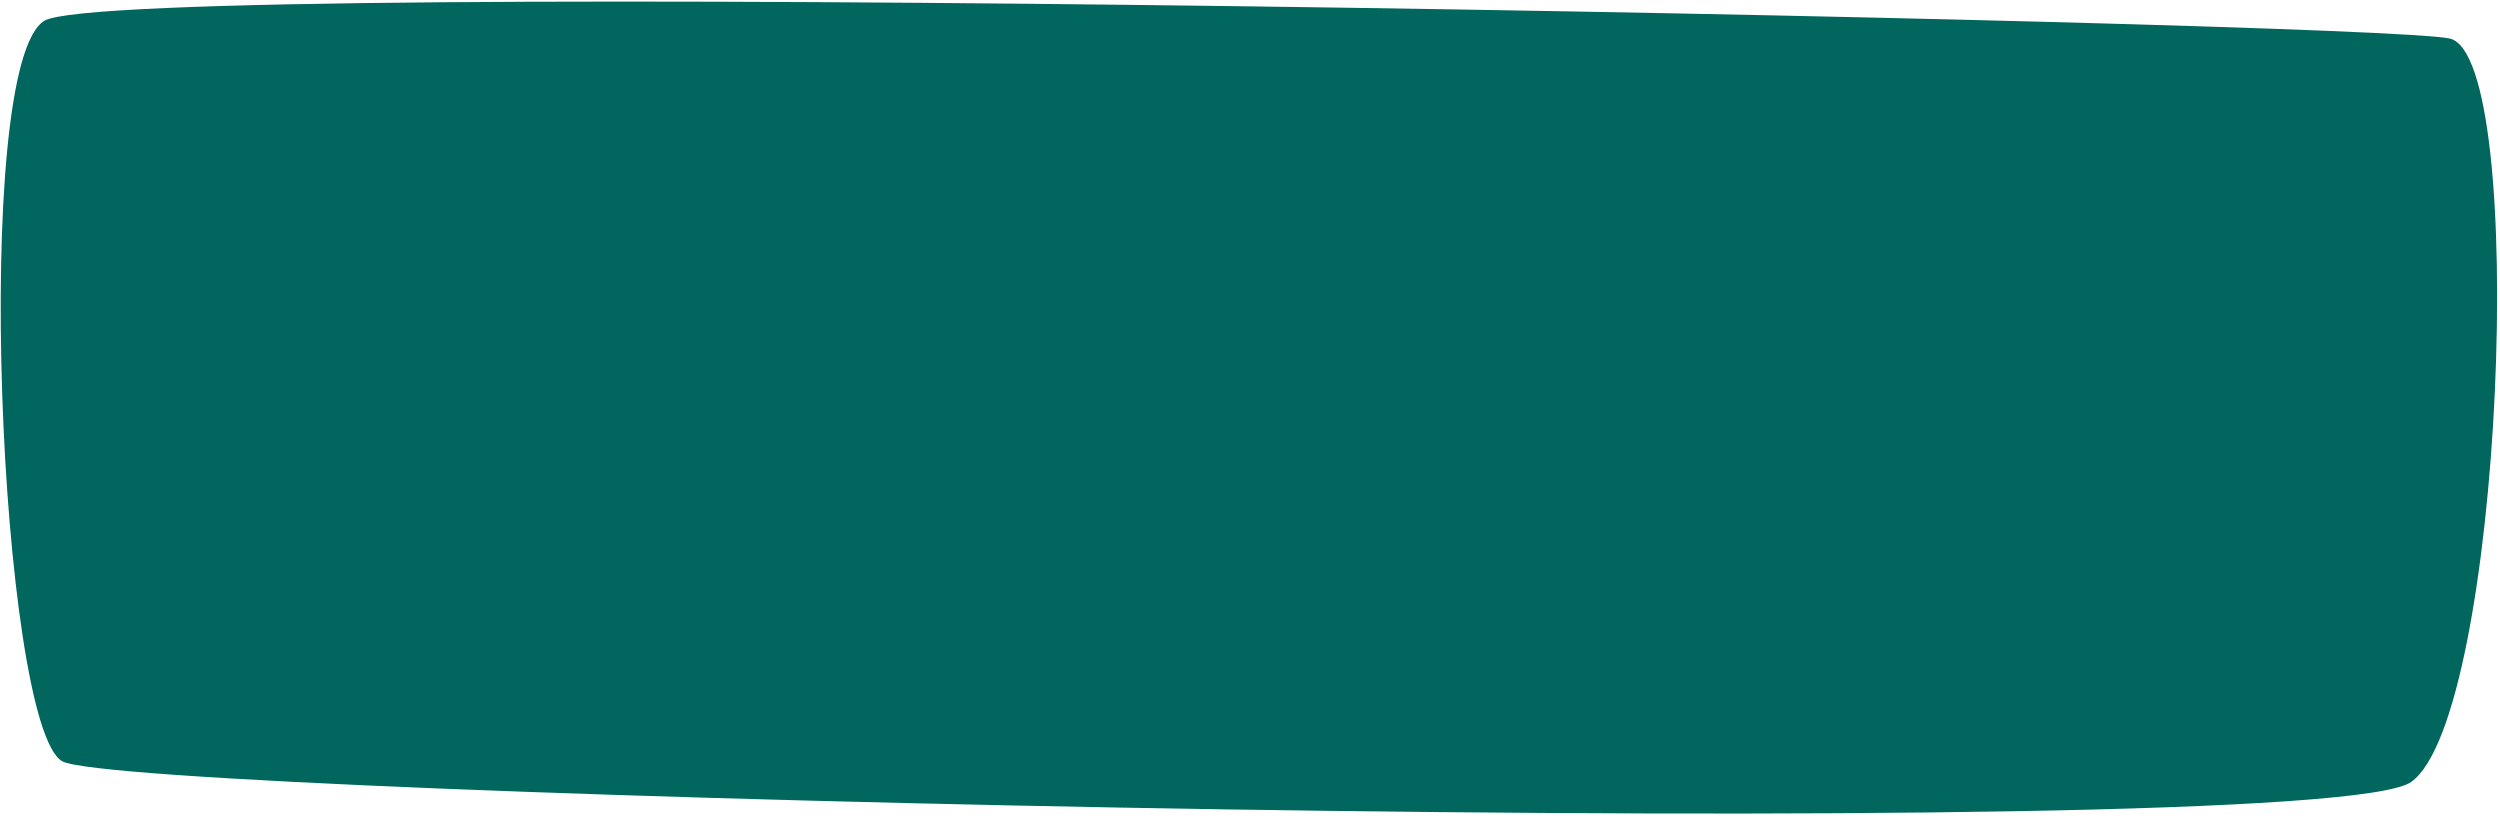
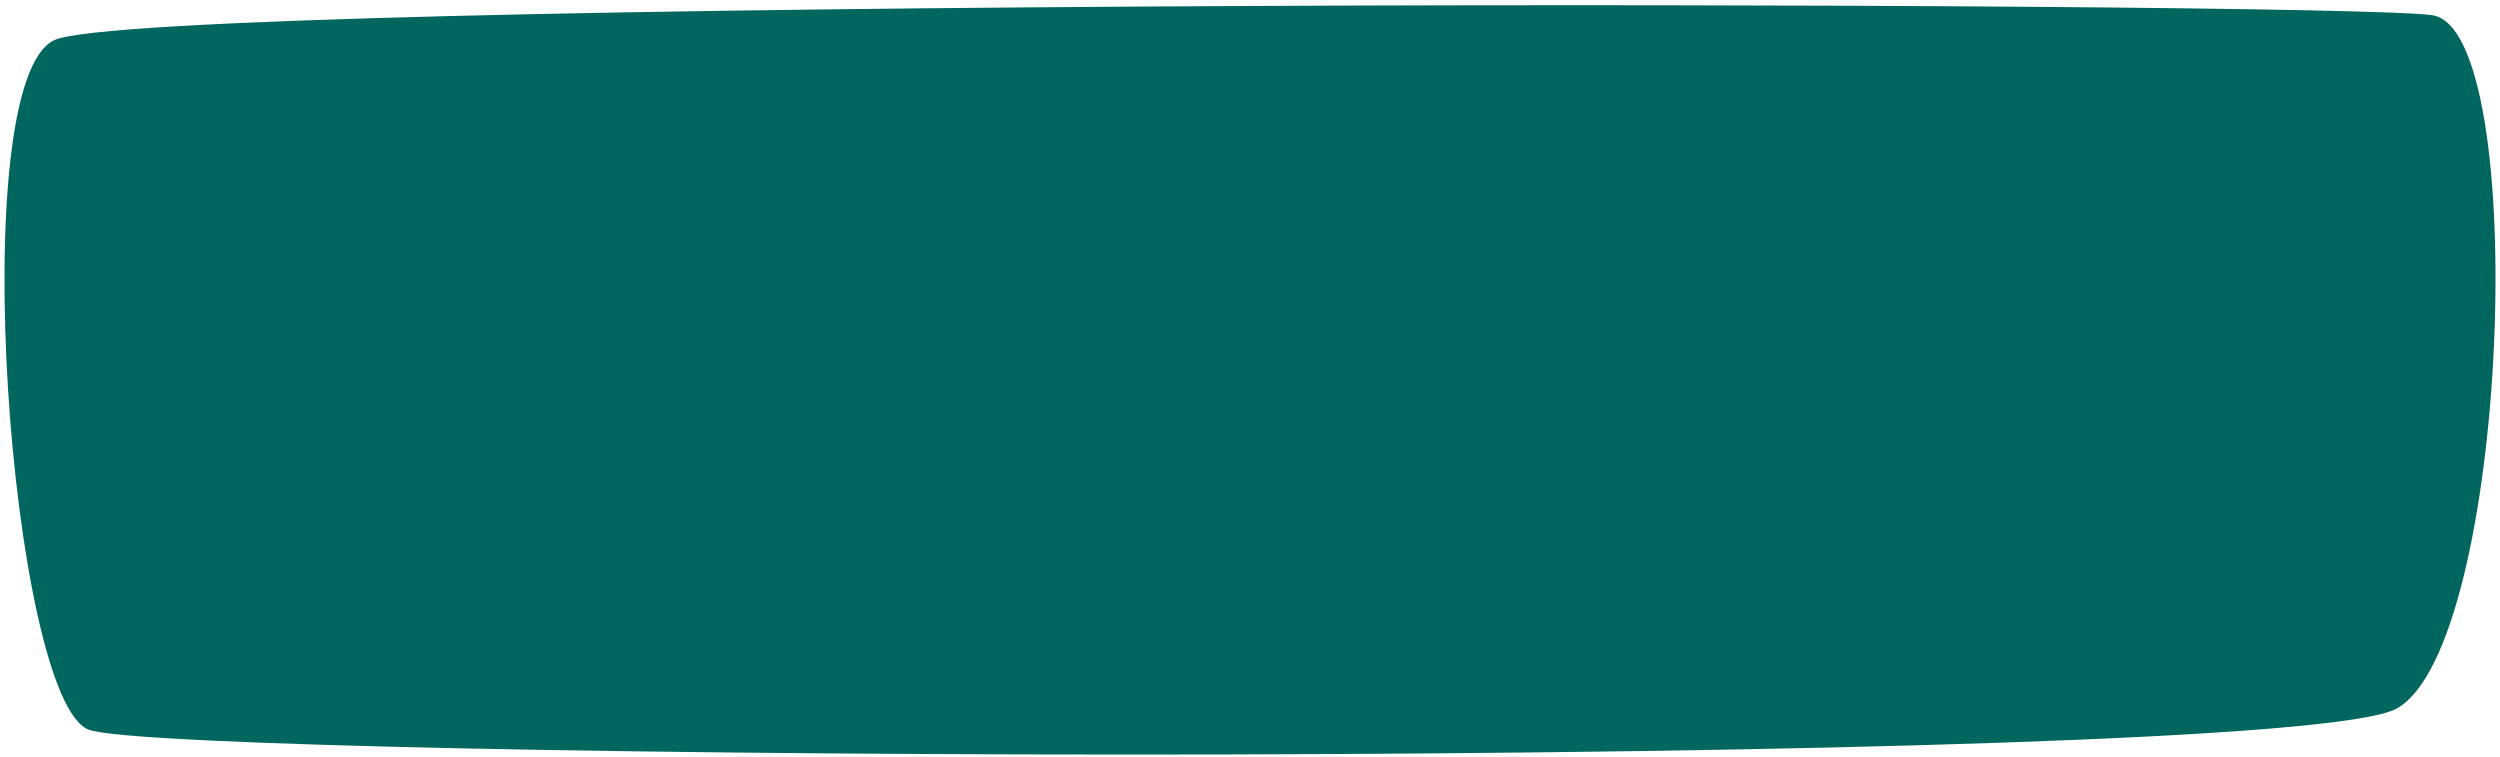
- <svg xmlns="http://www.w3.org/2000/svg" width="422px" height="138px" viewBox="0 0 422 138" version="1.1" preserveAspectRatio="none">
+ <svg xmlns="http://www.w3.org/2000/svg" width="453px" height="137px" viewBox="0 0 453 137" version="1.1" preserveAspectRatio="none">
  <g stroke="none" stroke-width="1" fill="none" fill-rule="evenodd">
-     <g transform="translate(-202, -343)" fill="#00665E">
-       <path d="M209.5,346.5 C197,354 202,465.5 212.5,471.5 C223,477.5 593.5,486 609,475 C624.5,464 629,352.5 615.5,349.5 C602,346.5 222,339 209.5,346.5 Z" id="Path-2" />
+     <g transform="translate(-189, -342)" fill="#00665E">
+       <path d="M199.935,345.5 C183.31,353 189.96,464.5 203.925,470.5 C217.89,476.5 601.596,485 622.211,474 C642.827,463 648.812,351.5 630.857,348.5 C612.901,345.5 216.56,338 199.935,345.5 Z" transform="translate(415.816, 410.7976) rotate(-1) translate(-415.816, -410.7976) " />
    </g>
  </g>
</svg>
